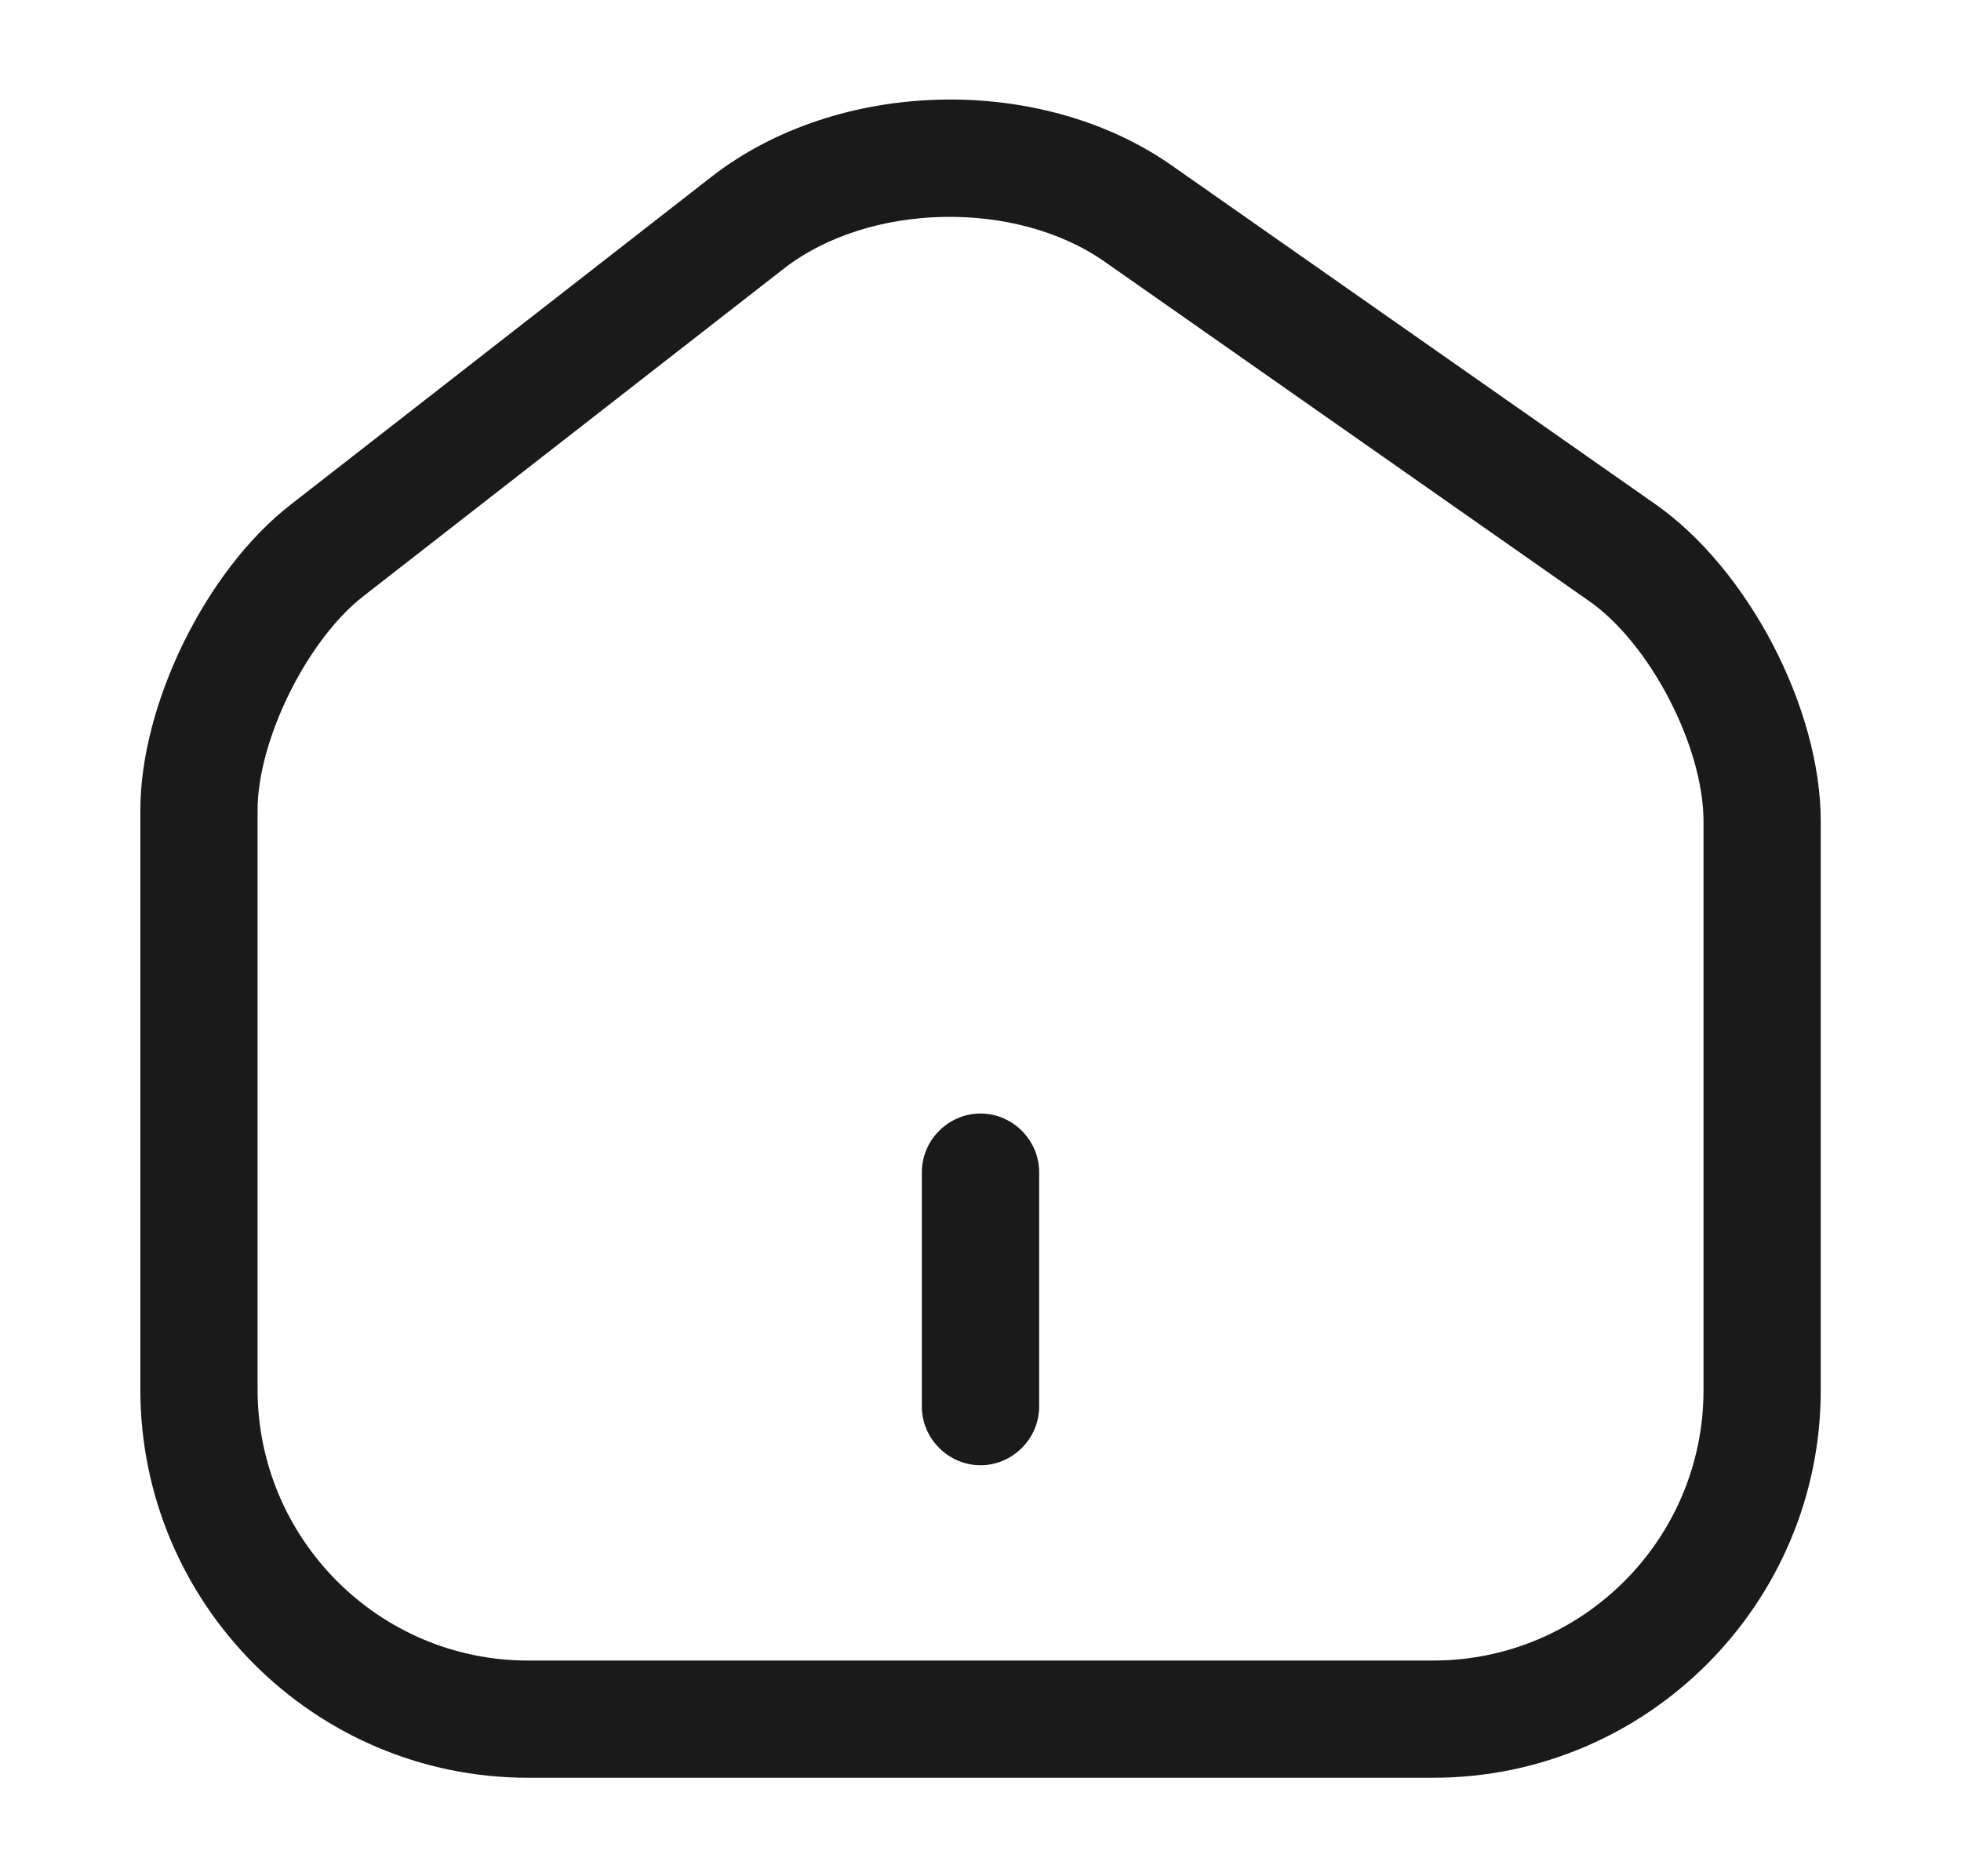
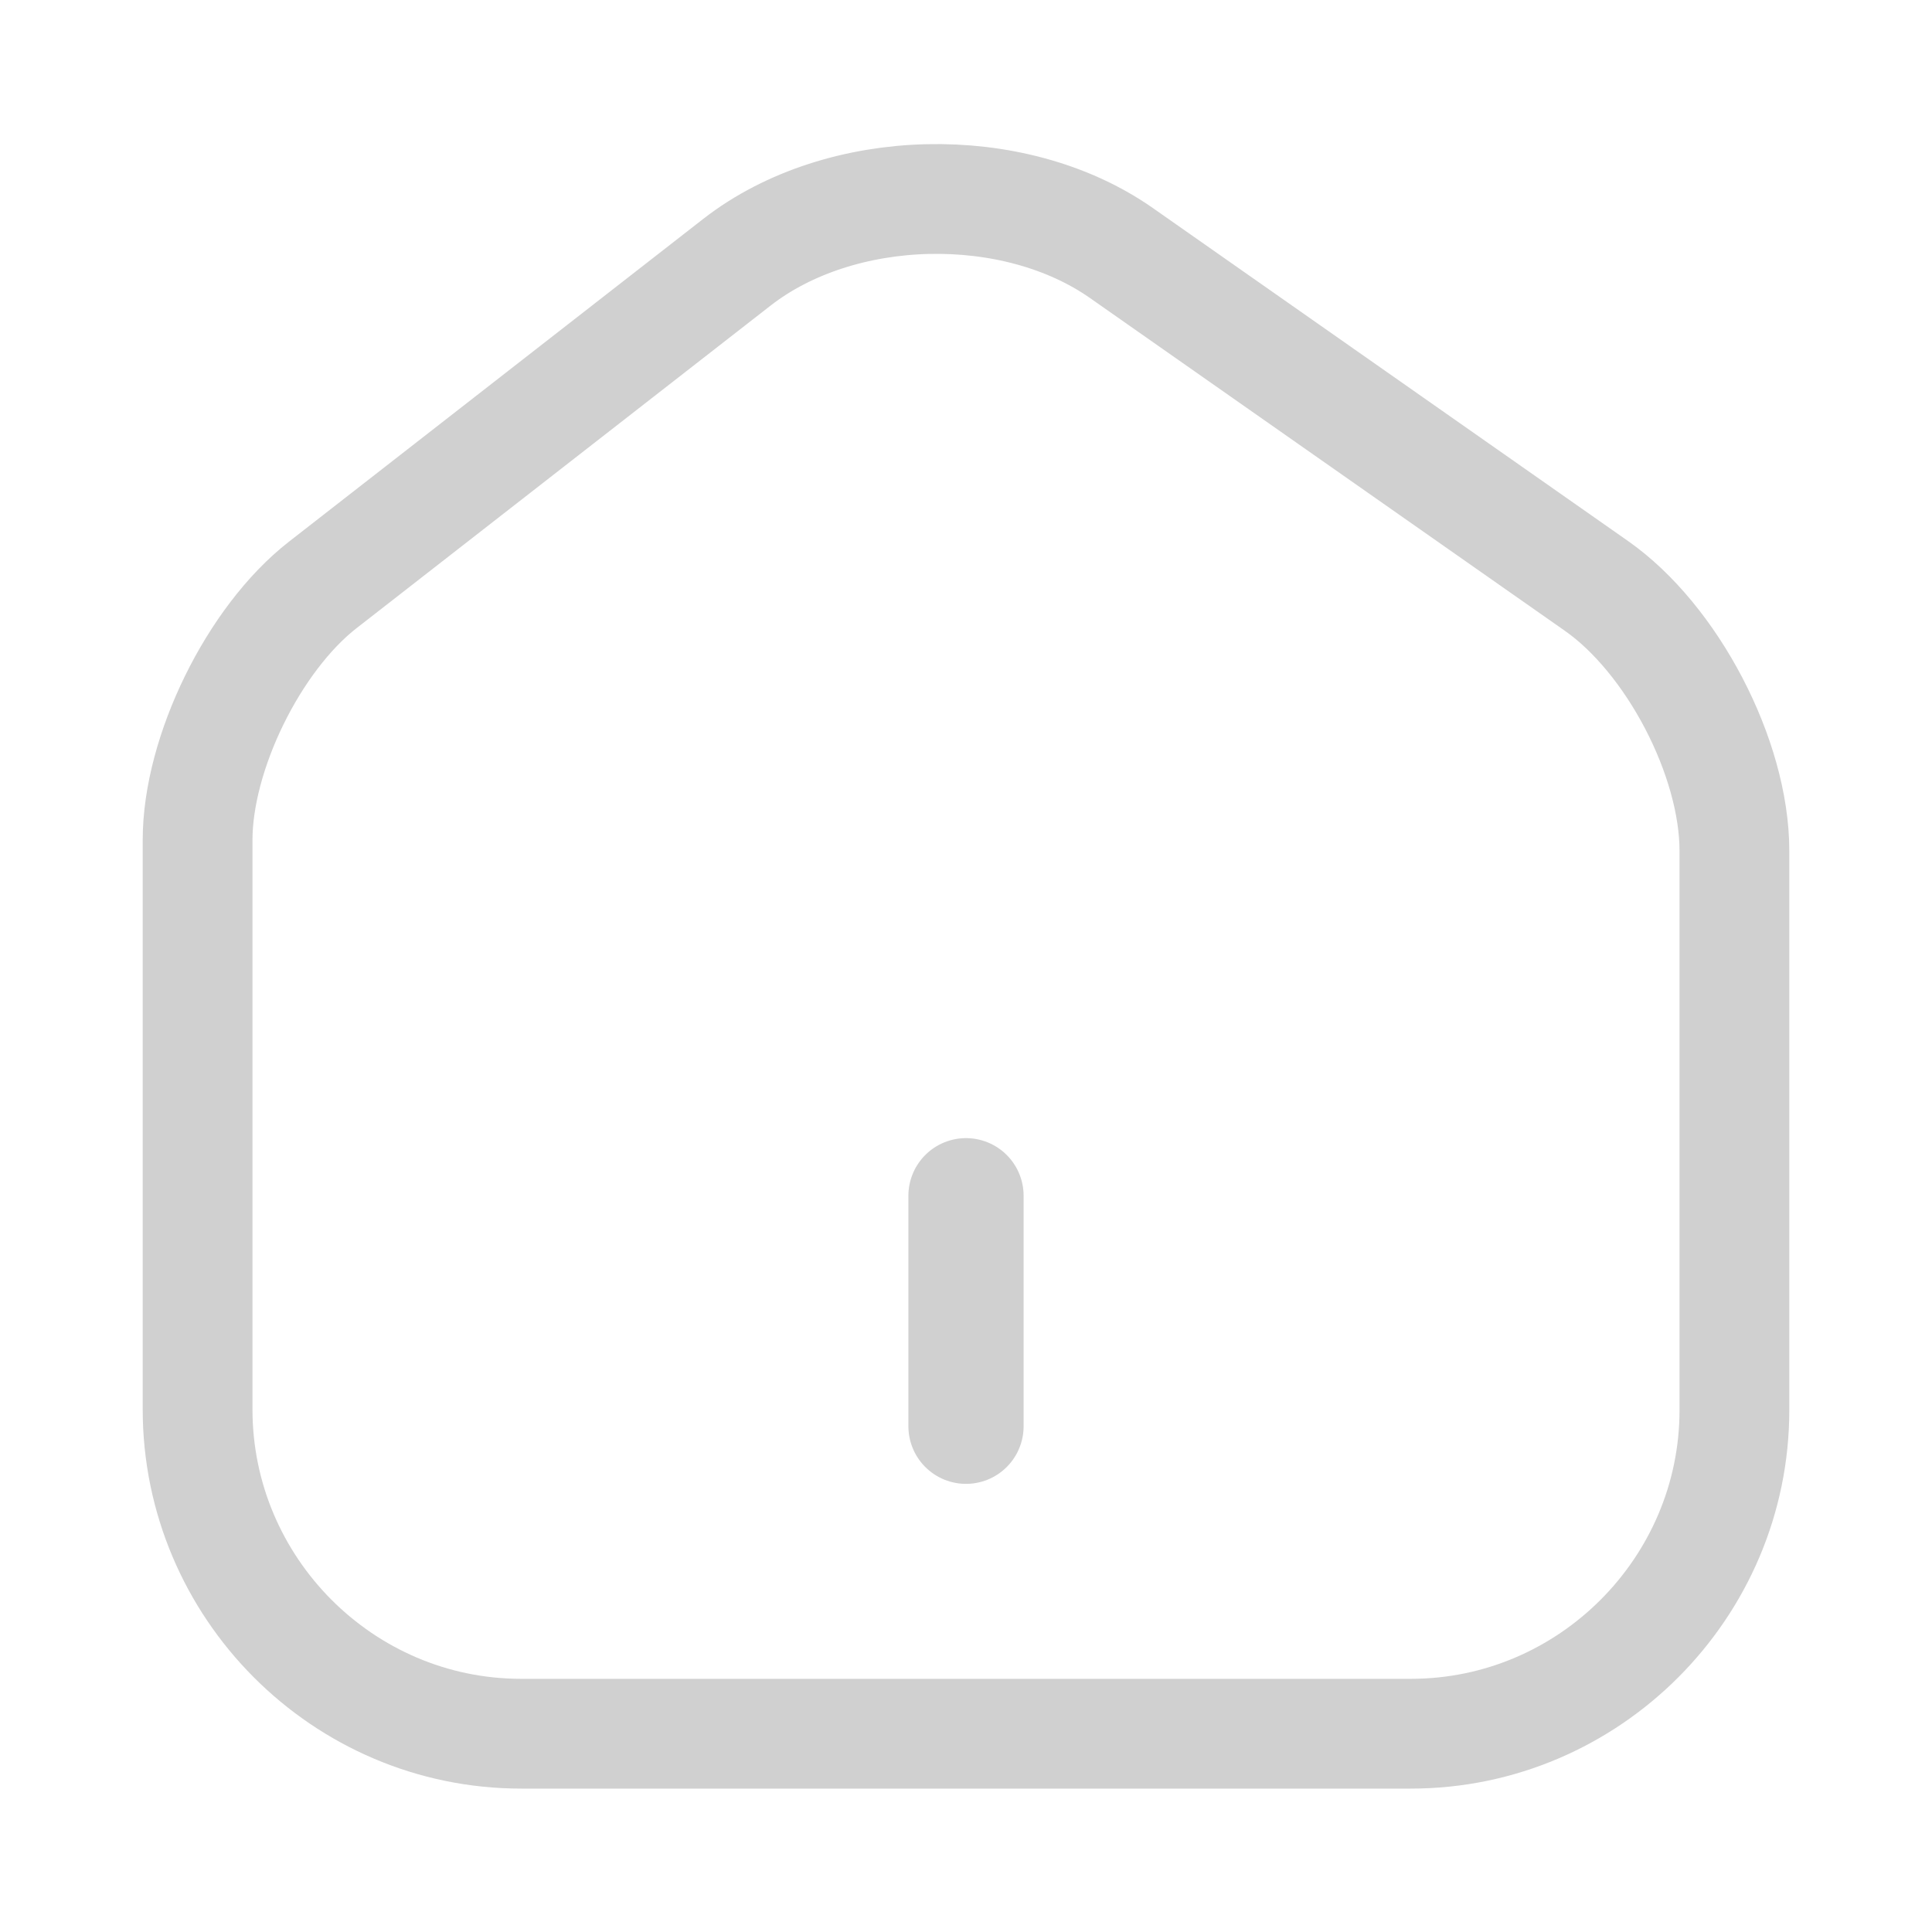
- <svg xmlns="http://www.w3.org/2000/svg" width="23" height="22" viewBox="0 0 23 22" fill="none">
-   <path d="M16.808 20.854H6.193C3.681 20.854 1.646 18.81 1.646 16.298V9.506C1.646 8.259 2.416 6.692 3.406 5.922L8.347 2.072C9.832 0.917 12.207 0.862 13.746 1.943L19.412 5.912C20.502 6.673 21.355 8.305 21.355 9.634V16.308C21.355 18.81 19.32 20.854 16.808 20.854ZM9.191 3.153L4.25 7.003C3.599 7.517 3.021 8.681 3.021 9.506V16.298C3.021 18.049 4.442 19.479 6.193 19.479H16.808C18.559 19.479 19.98 18.058 19.98 16.308V9.634C19.98 8.754 19.347 7.535 18.623 7.04L12.958 3.071C11.913 2.337 10.19 2.374 9.191 3.153Z" fill="#1A1A1A" />
-   <path d="M11.5 17.188C11.124 17.188 10.812 16.876 10.812 16.5V13.75C10.812 13.374 11.124 13.062 11.5 13.062C11.876 13.062 12.188 13.374 12.188 13.75V16.5C12.188 16.876 11.876 17.188 11.5 17.188Z" fill="#1A1A1A" />
+ <svg xmlns="http://www.w3.org/2000/svg" width="22" height="22" viewBox="0 0 22 22" fill="none">
+   <path d="M8.393 2.985L3.676 6.66C2.889 7.273 2.25 8.577 2.25 9.565V16.049C2.25 18.079 3.904 19.742 5.934 19.742H16.066C18.096 19.742 19.75 18.079 19.75 16.058V9.688C19.75 8.629 19.041 7.273 18.175 6.669L12.768 2.88C11.543 2.023 9.574 2.067 8.393 2.985Z" stroke="#D0D0D0" stroke-width="1.25" stroke-linecap="round" stroke-linejoin="round" />
+   <path d="M11 16.241V13.616" stroke="#D0D0D0" stroke-width="1.312" stroke-linecap="round" stroke-linejoin="round" />
</svg>
